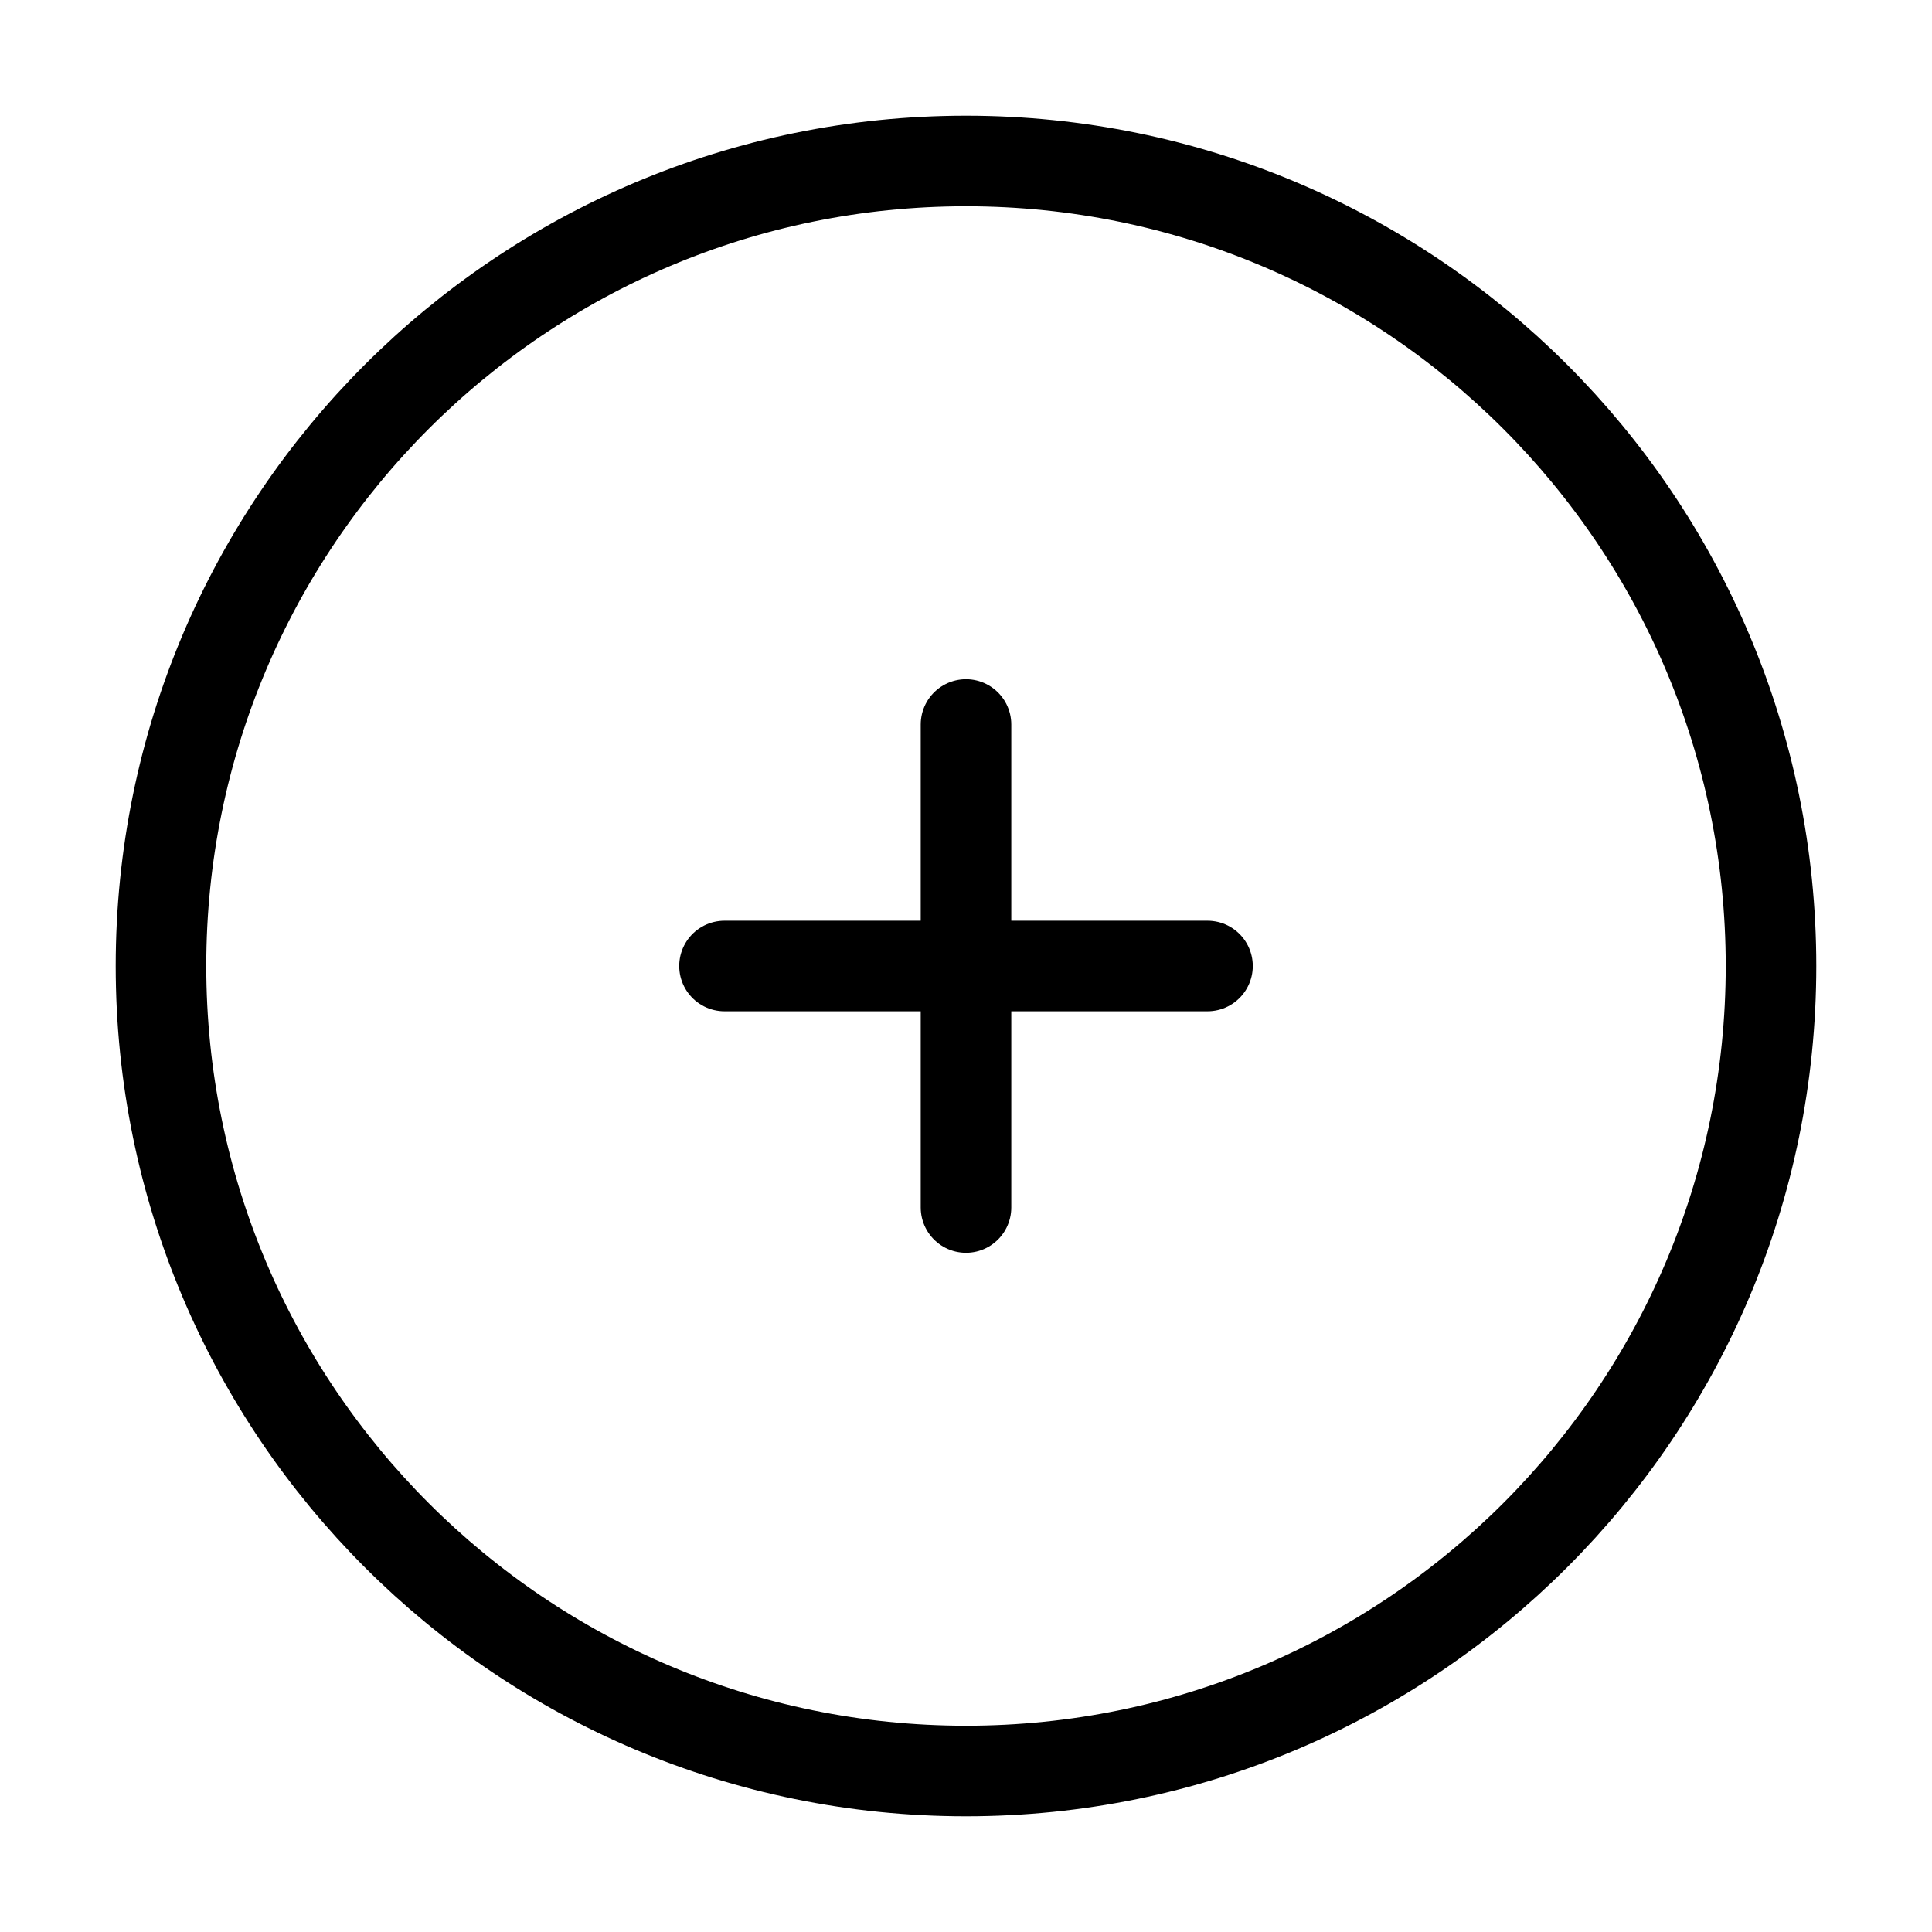
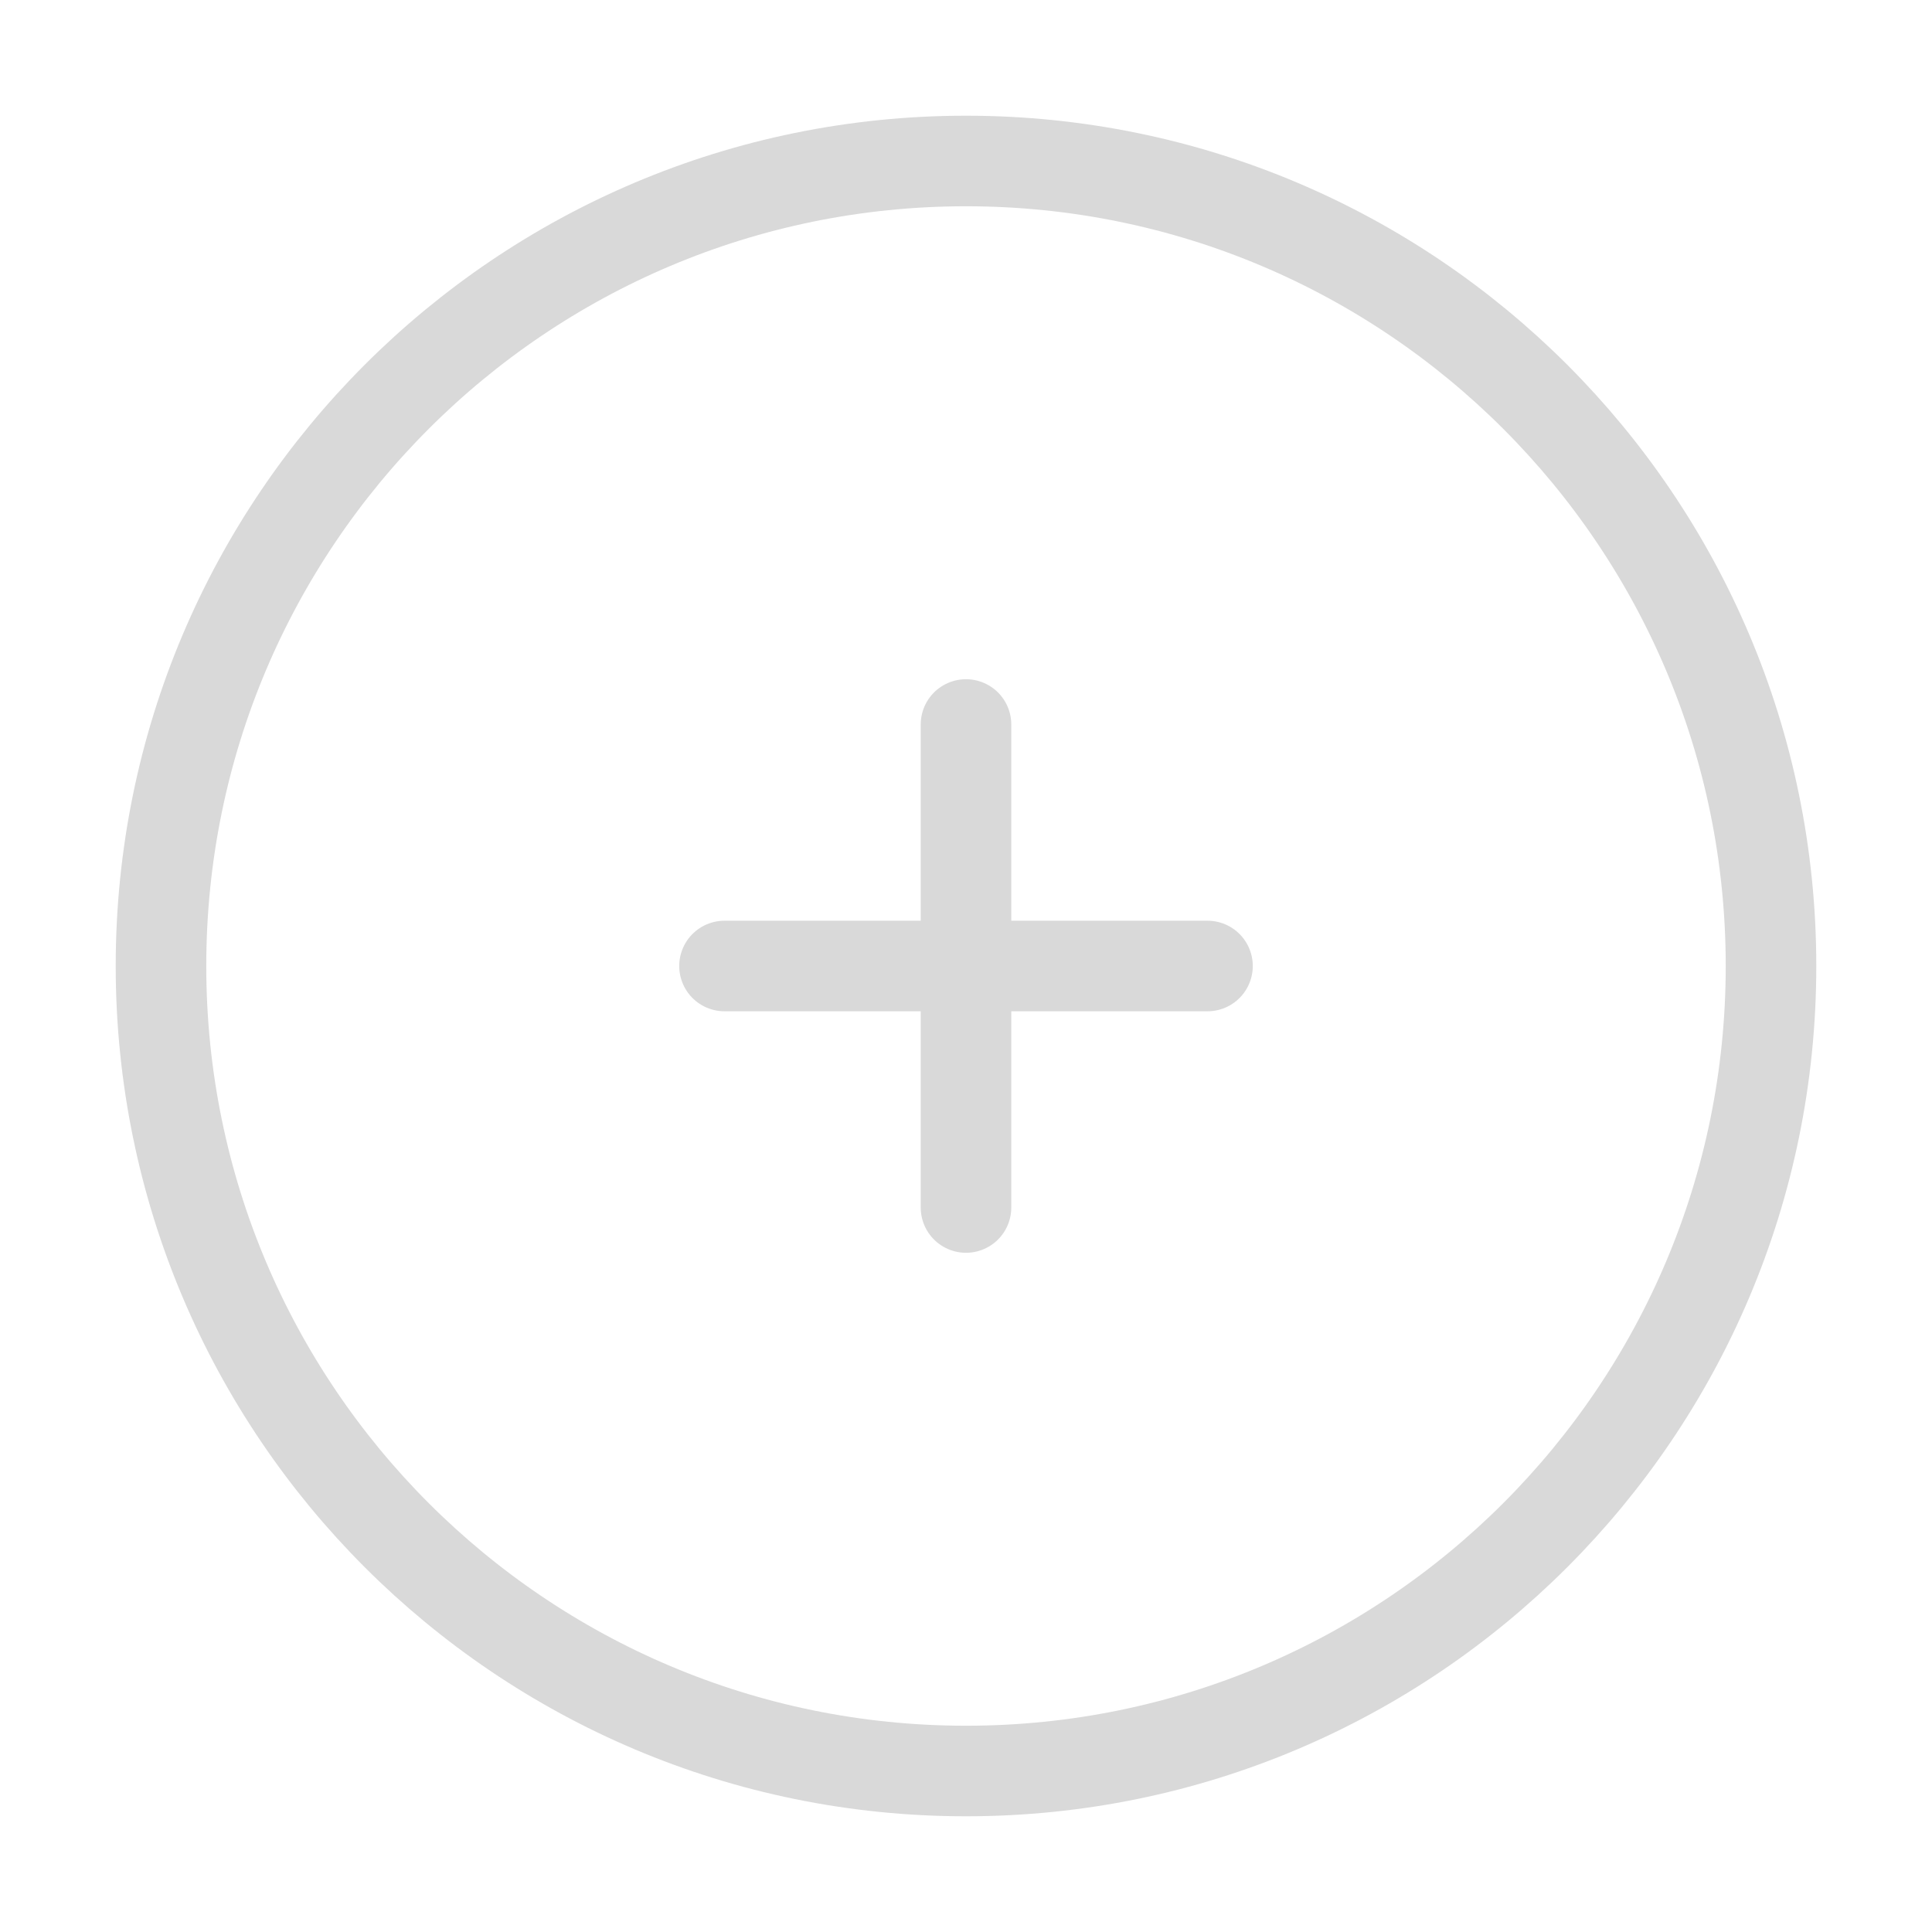
<svg xmlns="http://www.w3.org/2000/svg" width="64" height="64" viewBox="0 0 64 64" fill="none">
-   <path d="M32 58.667C46.727 58.667 58.667 46.728 58.667 32C58.667 17.272 46.727 5.333 32 5.333C17.272 5.333 5.333 17.272 5.333 32C5.333 46.728 17.272 58.667 32 58.667Z" stroke="black" stroke-width="3" />
-   <path d="M40 32H32M32 32H24M32 32V24M32 32V40" stroke="black" stroke-width="3" stroke-linecap="round" />
+   <path d="M32 58.667C46.727 58.667 58.667 46.728 58.667 32C58.667 17.272 46.727 5.333 32 5.333C17.272 5.333 5.333 17.272 5.333 32C5.333 46.728 17.272 58.667 32 58.667Z" stroke="#d9d9d9" stroke-width="3" />
+   <path d="M40 32H32M32 32H24M32 32V24M32 32V40" stroke="#d9d9d9" stroke-width="3" stroke-linecap="round" />
</svg>
